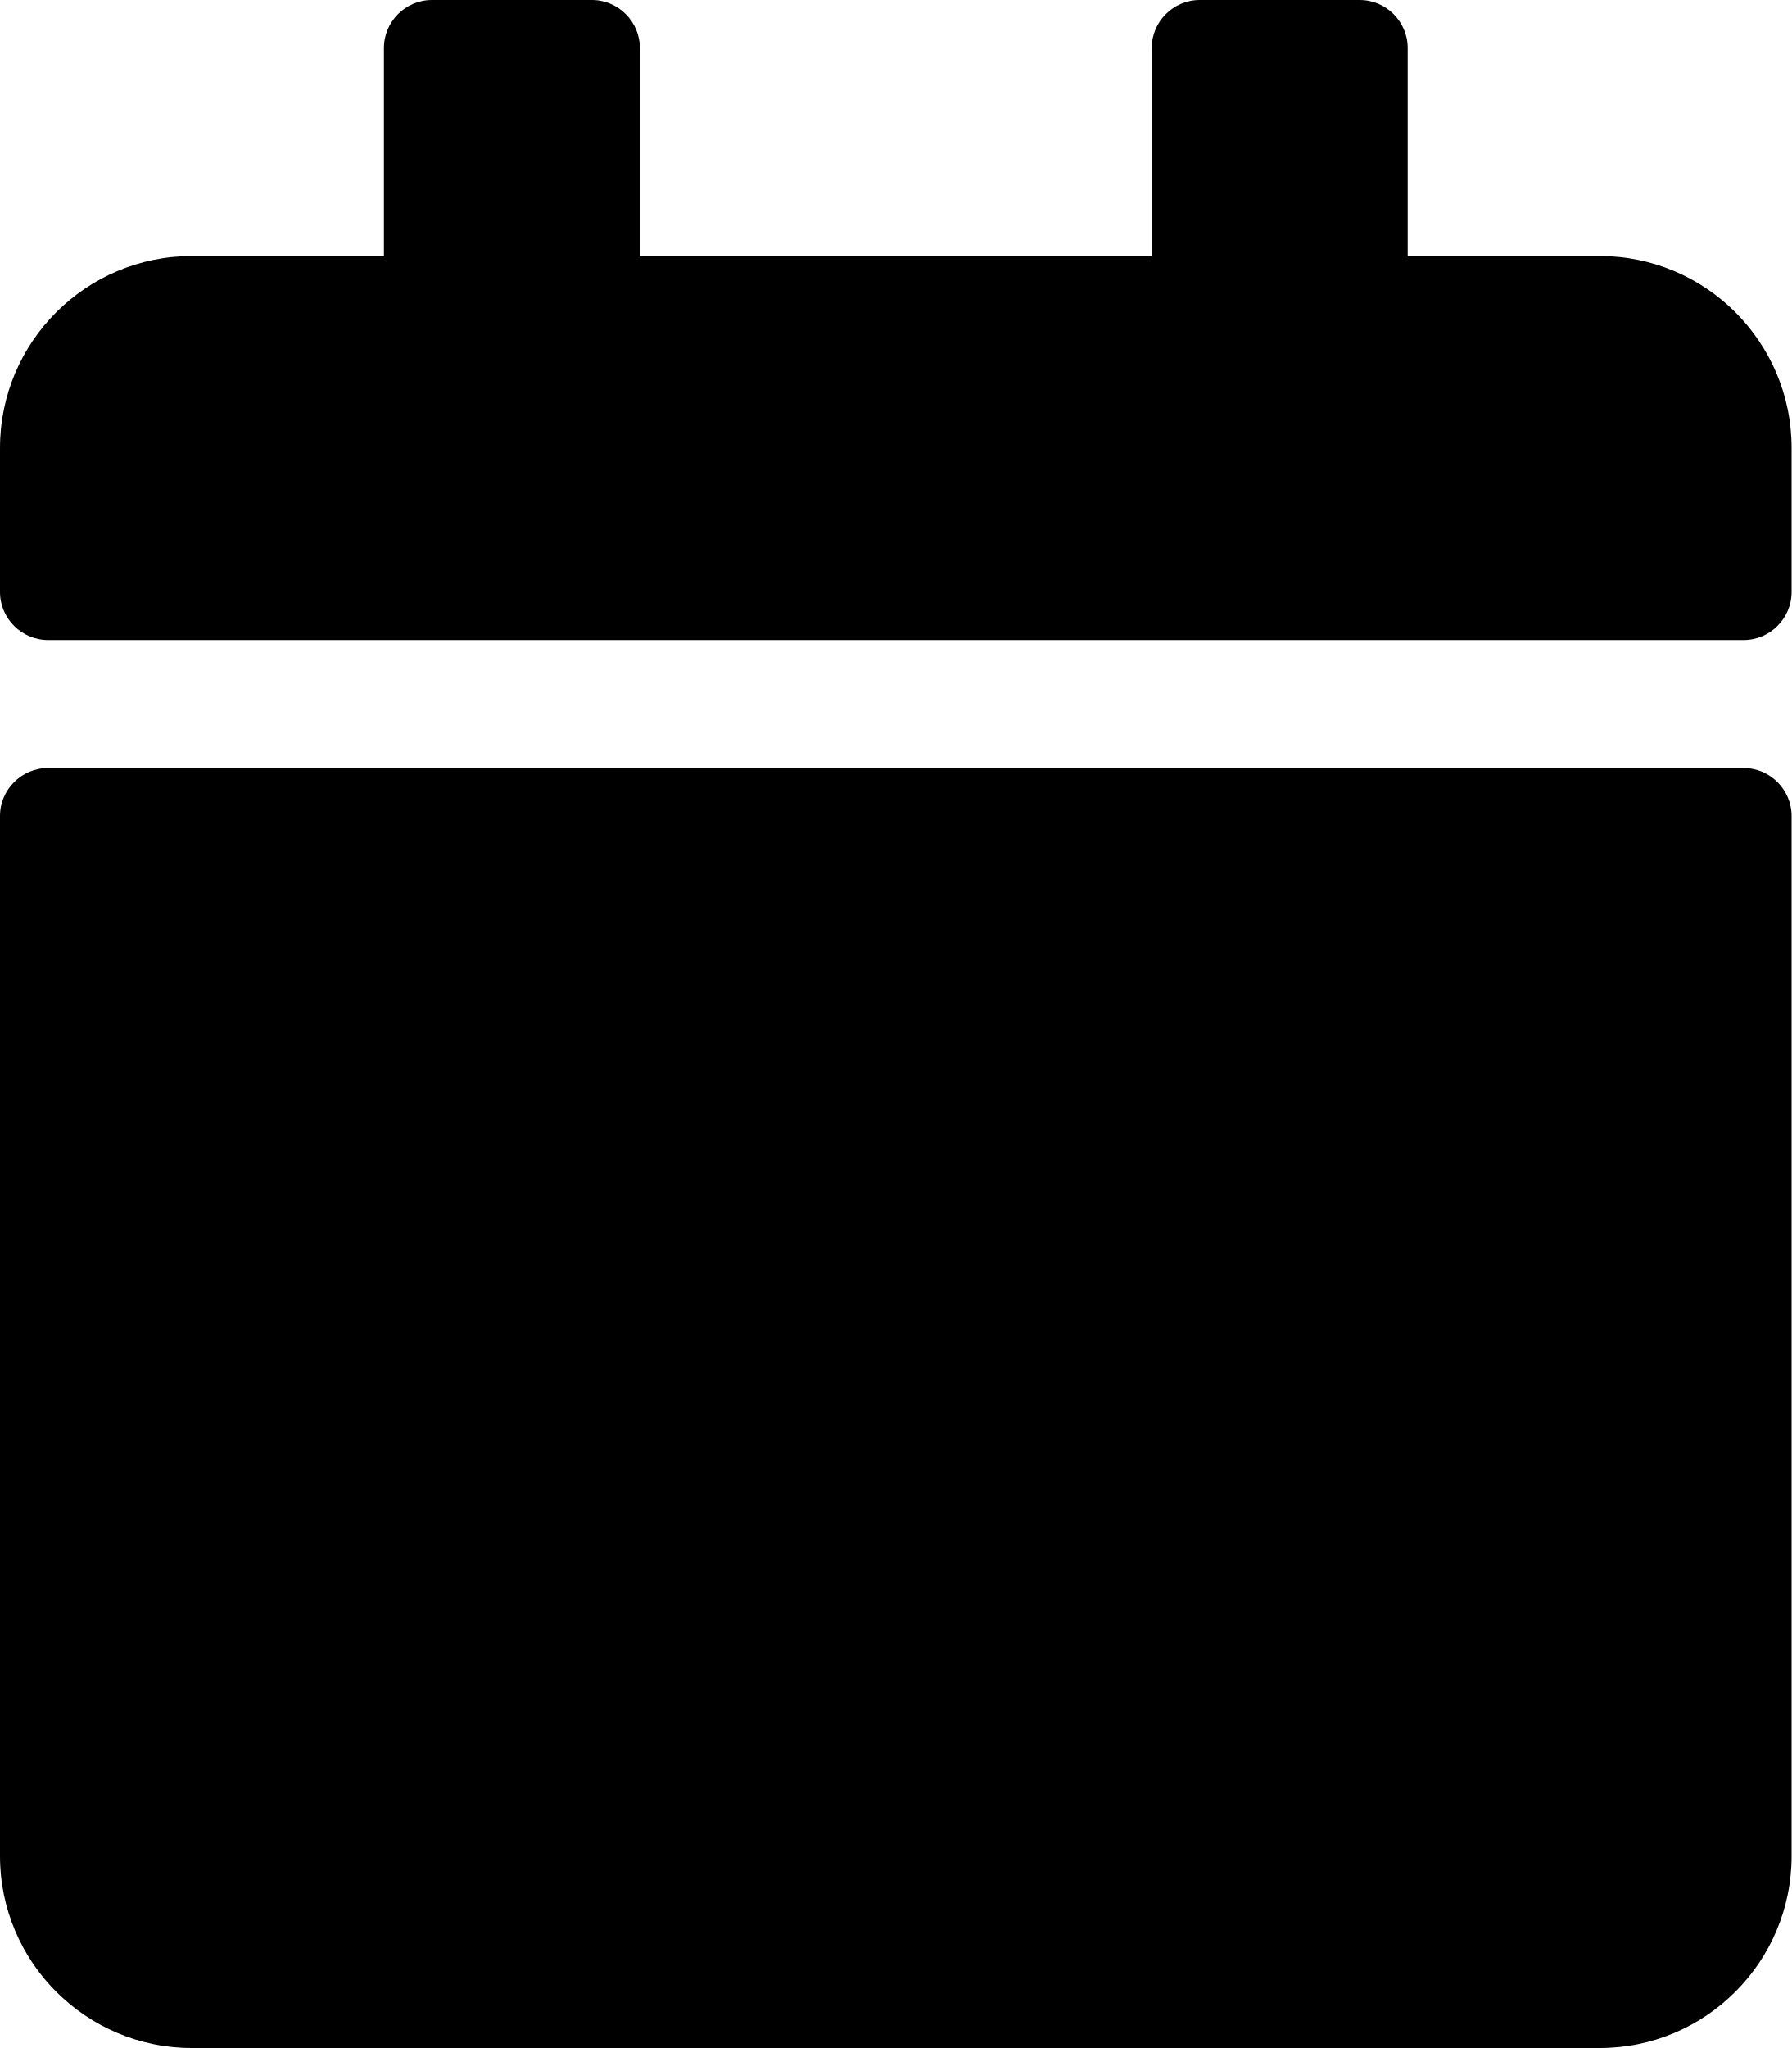
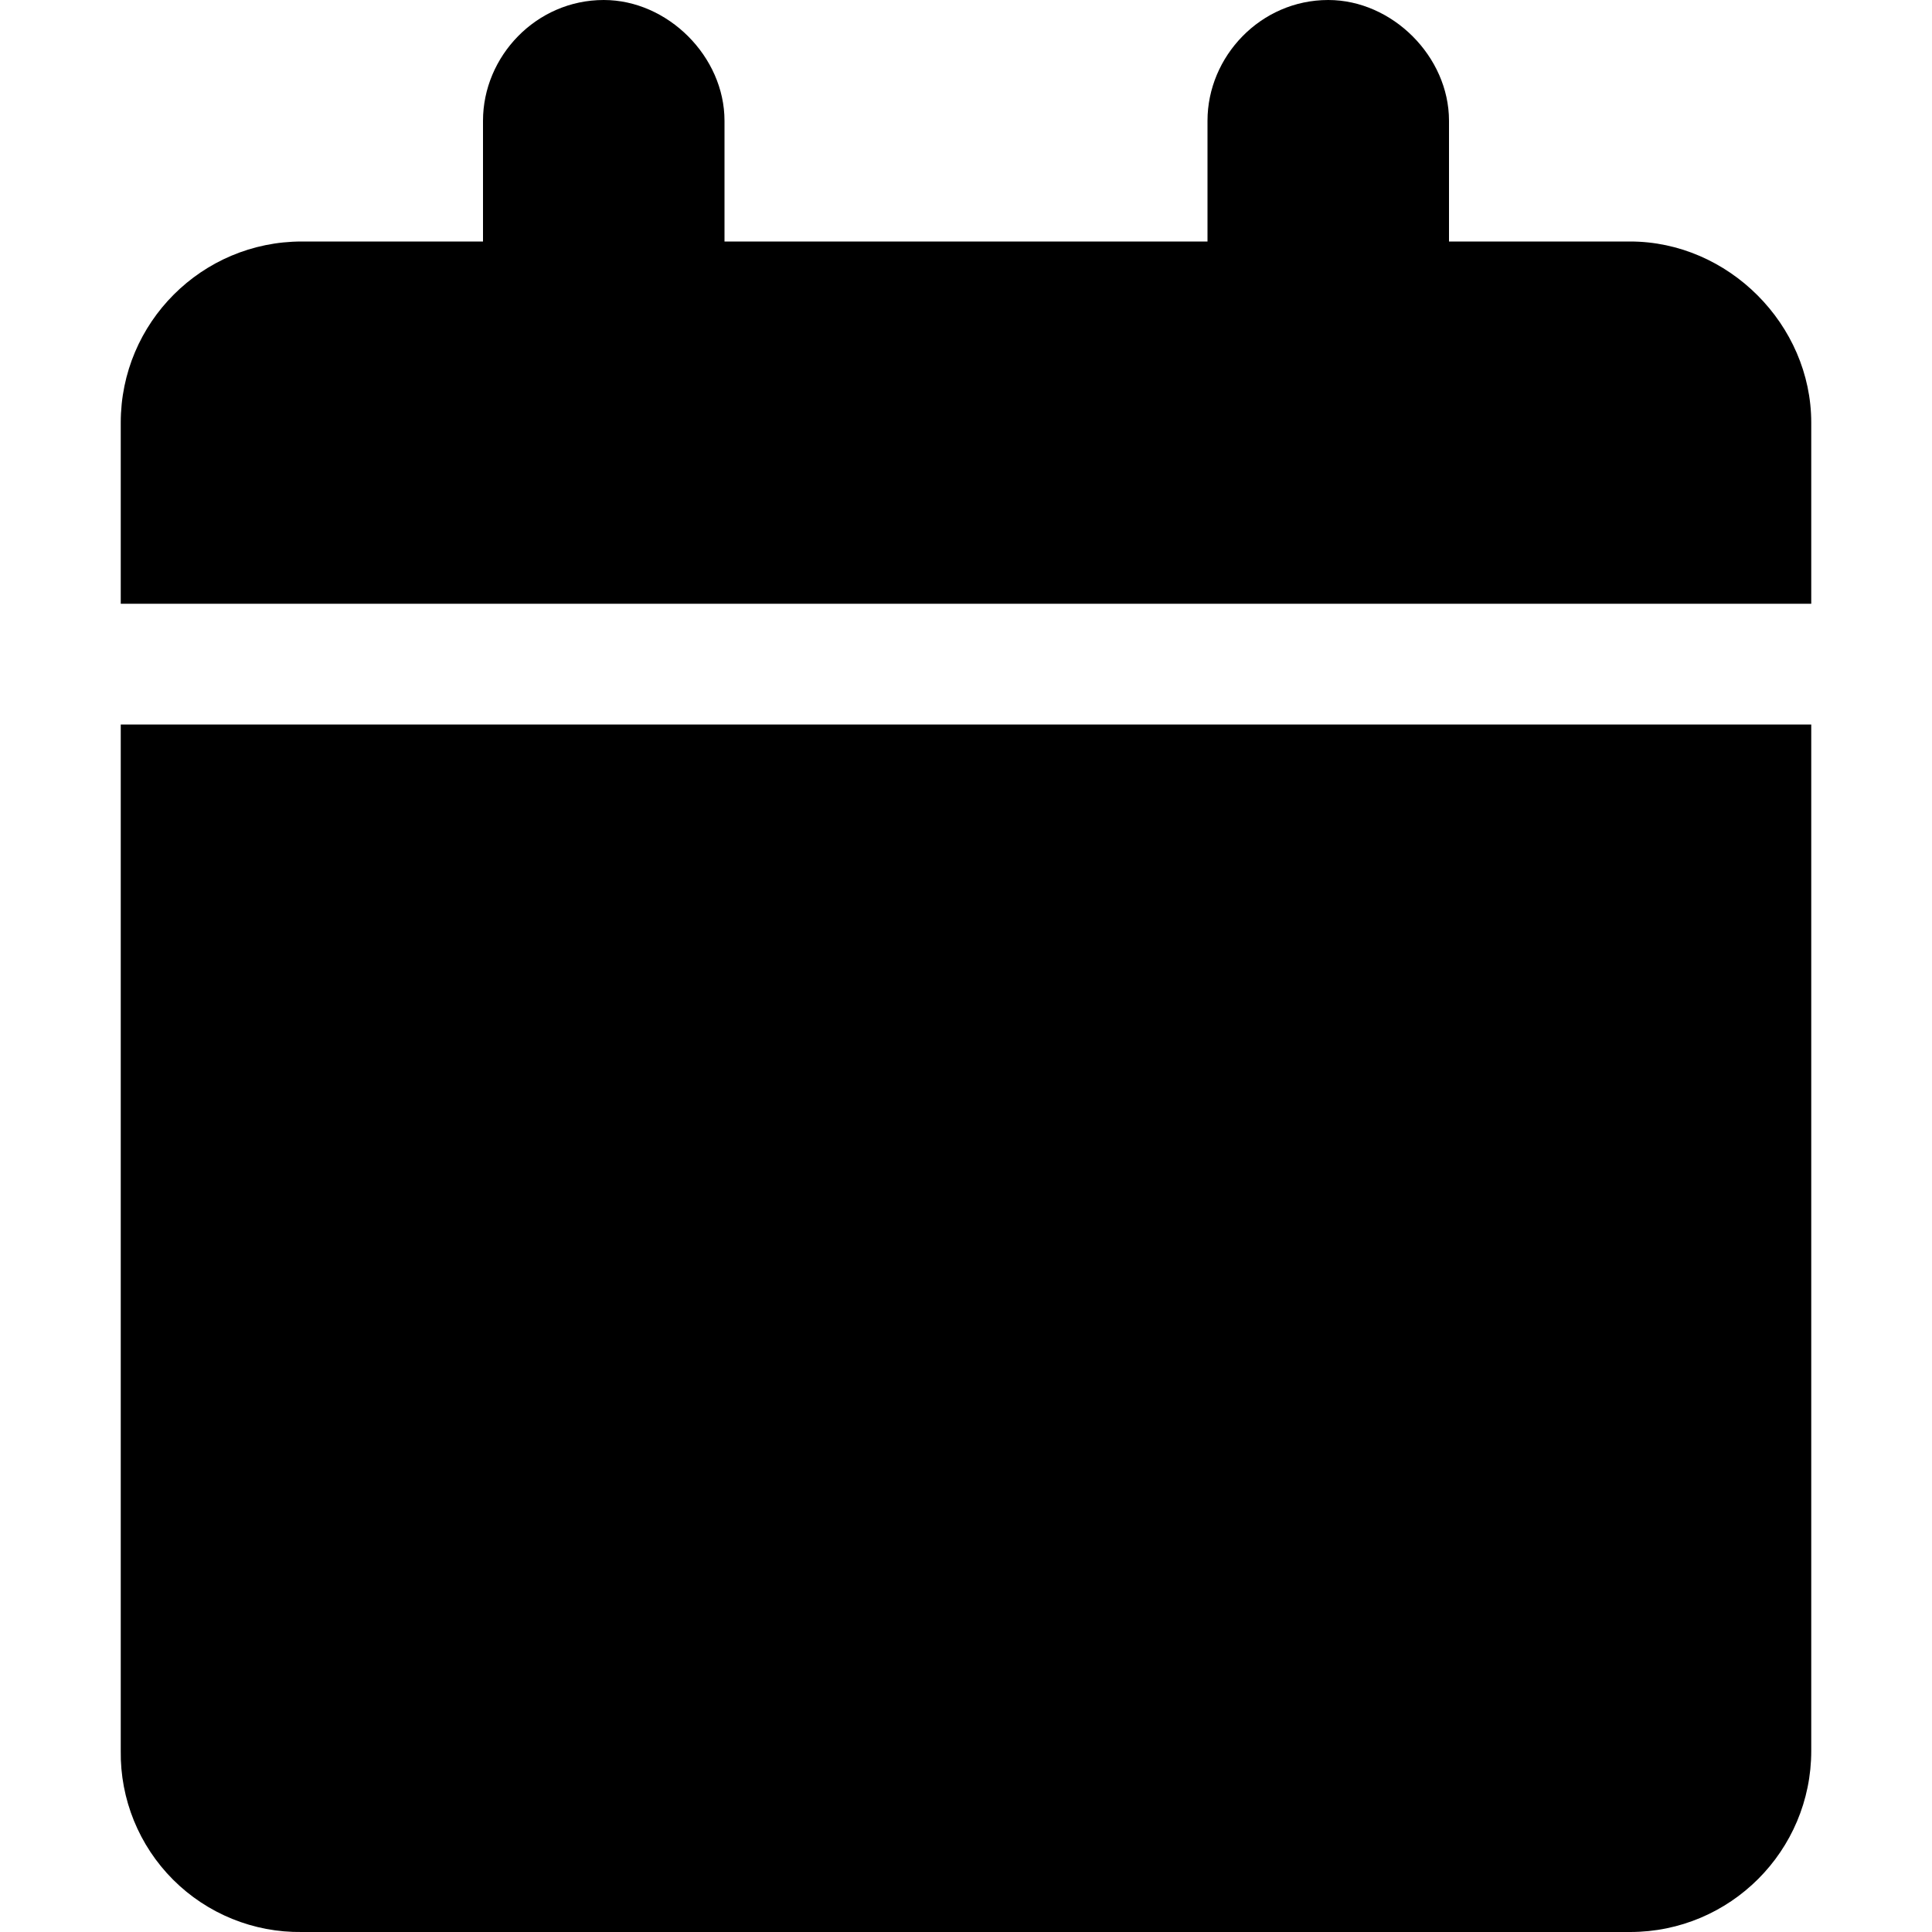
- <svg id="icon-calendar" viewBox="0 0 448 512">
-   <path d="M12 192h424c6.6 0 12 5.4 12 12v260c0 26.5-21.5 48-48 48H48c-26.5 0-48-21.5-48-48V204c0-6.6 5.4-12 12-12zm436-44v-36c0-26.5-21.5-48-48-48h-48V12c0-6.6-5.4-12-12-12h-40c-6.6 0-12 5.4-12 12v52H160V12c0-6.6-5.4-12-12-12h-40c-6.6 0-12 5.4-12 12v52H48C21.5 64 0 85.5 0 112v36c0 6.6 5.4 12 12 12h424c6.6 0 12-5.4 12-12z" />
+ <svg xmlns="http://www.w3.org/2000/svg" id="icon-calendar" viewBox="0 0 16 16">
+   <path d="M4 1c0-.531.438-1 1-1 .531 0 1 .469 1 1v1h4V1c0-.531.438-1 1-1 .531 0 1 .469 1 1v1h1.5c.813 0 1.5.688 1.5 1.5V5H1V3.5A1.5 1.5 0 0 1 2.5 2H4V1Zm11 13.5a1.5 1.5 0 0 1-1.5 1.5h-11A1.48 1.48 0 0 1 1 14.5V6h14v8.5Z" />
</svg>
